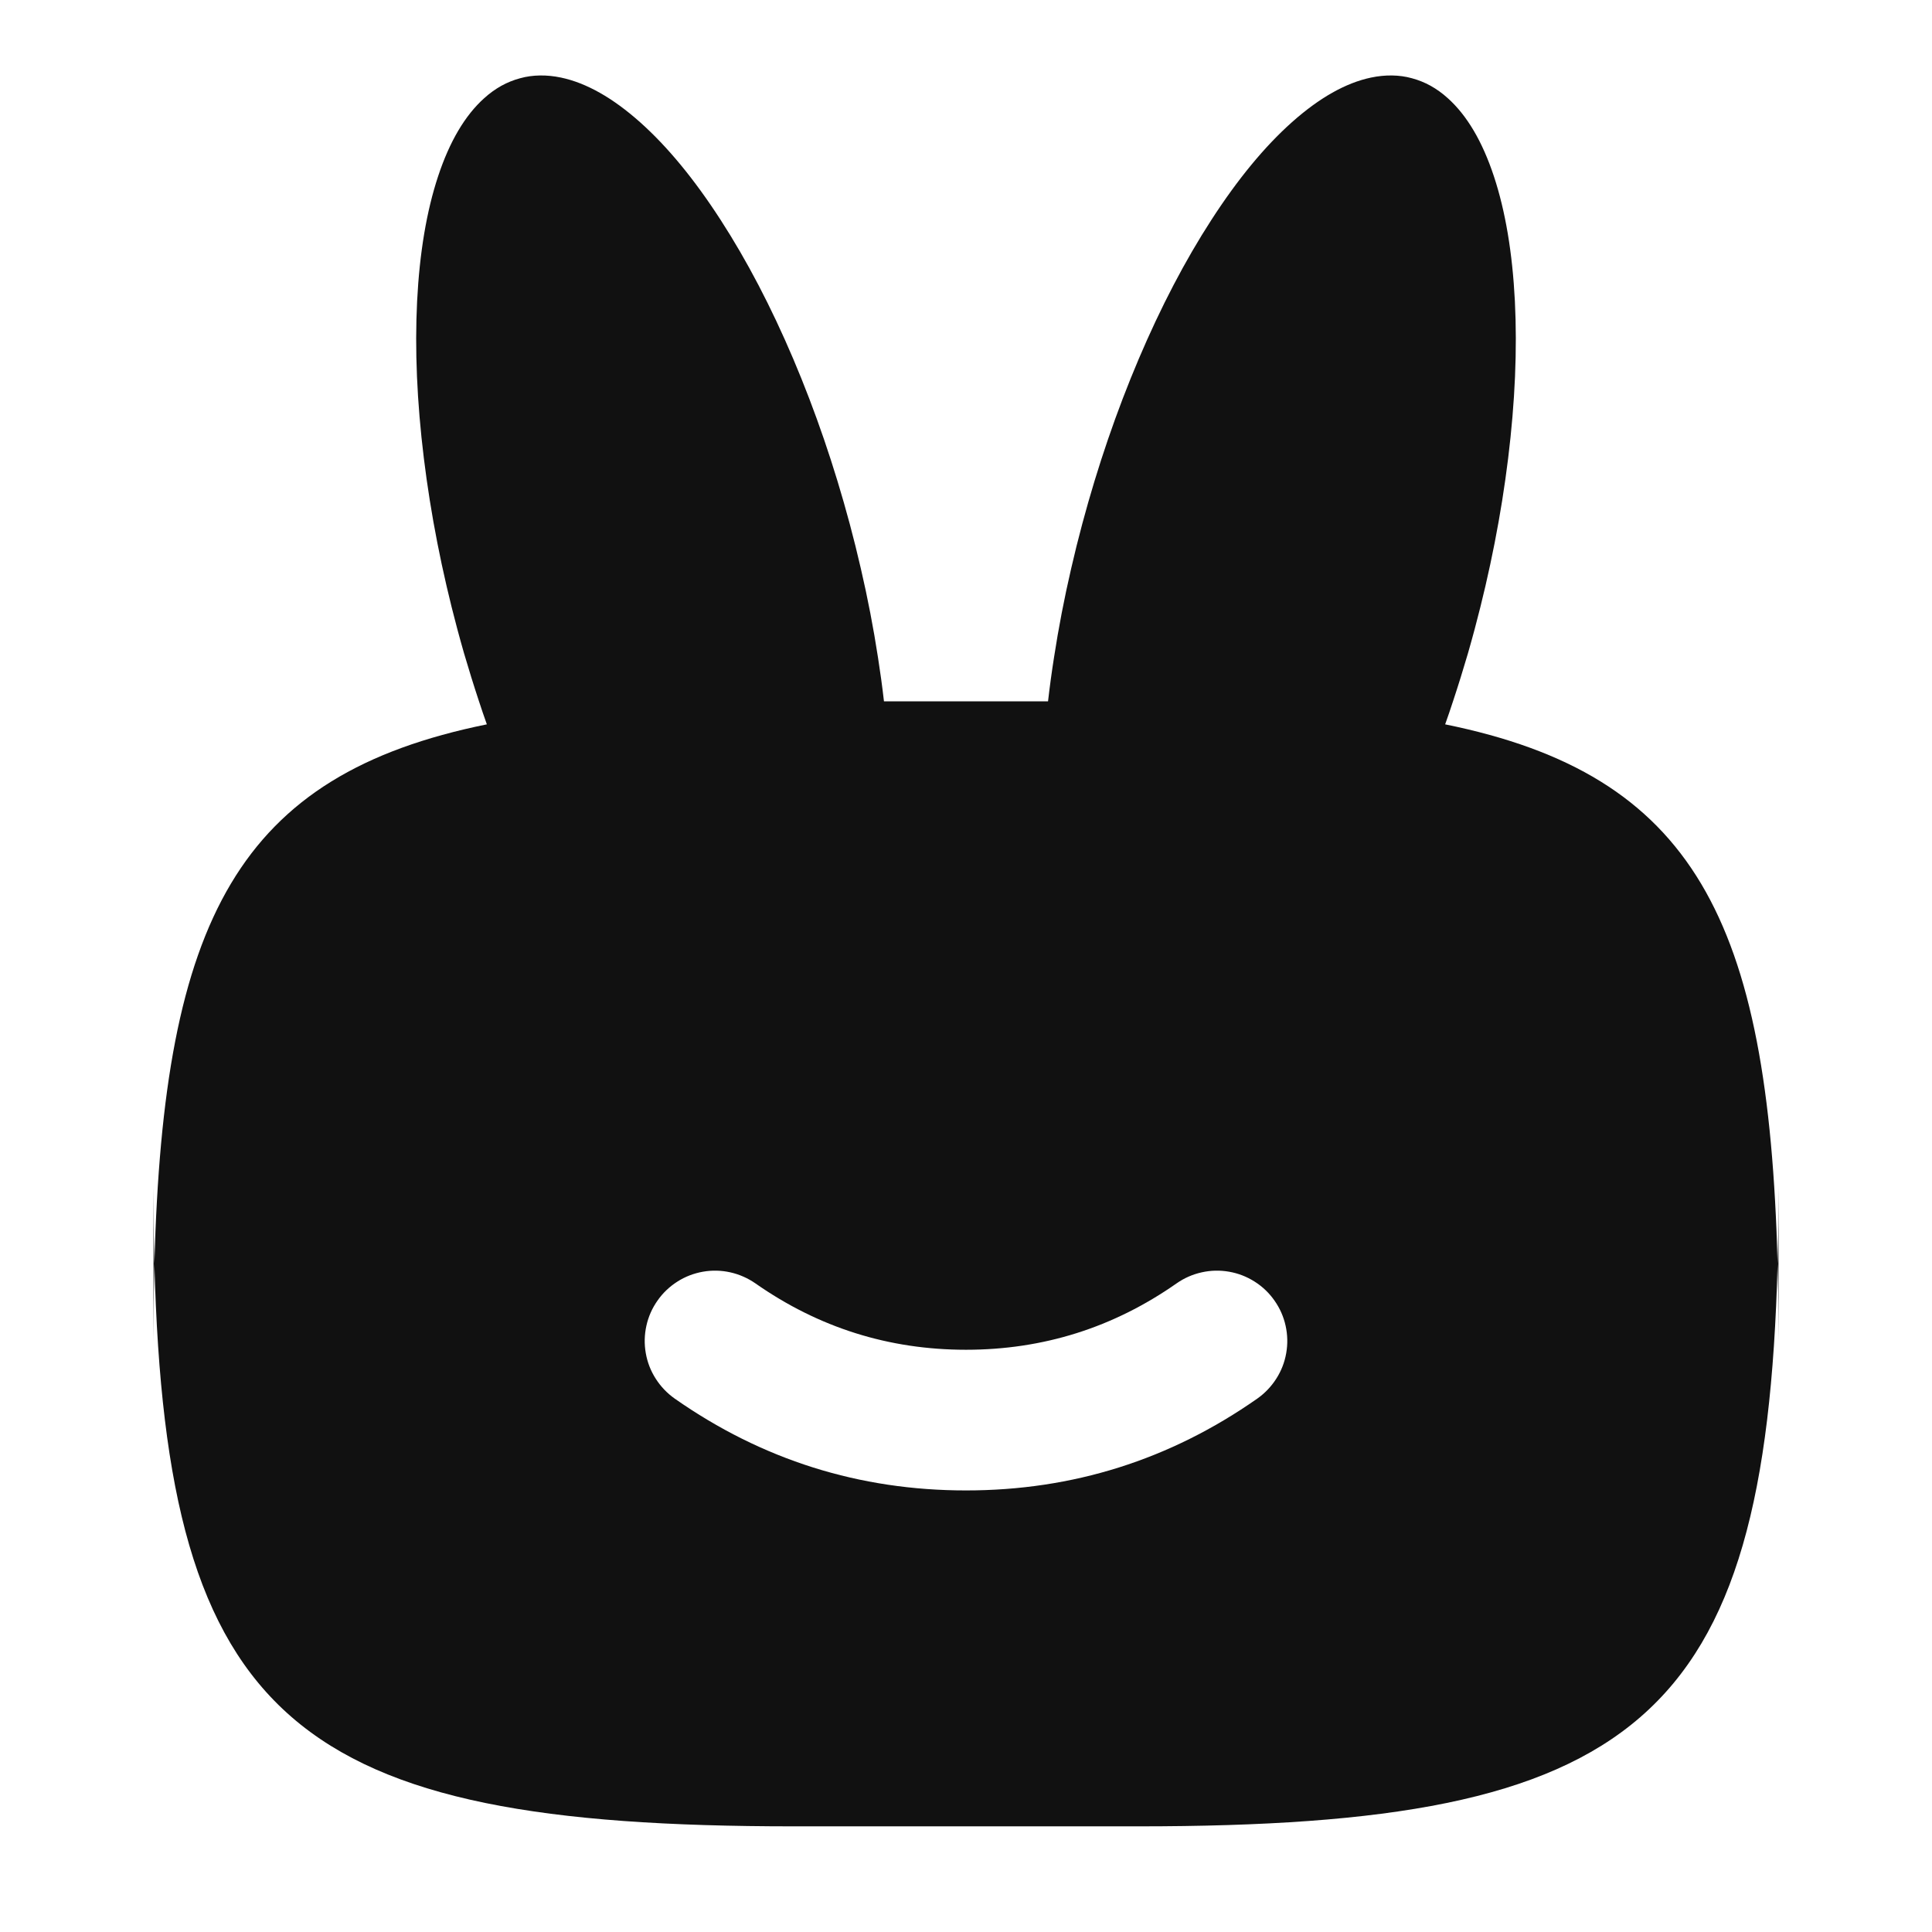
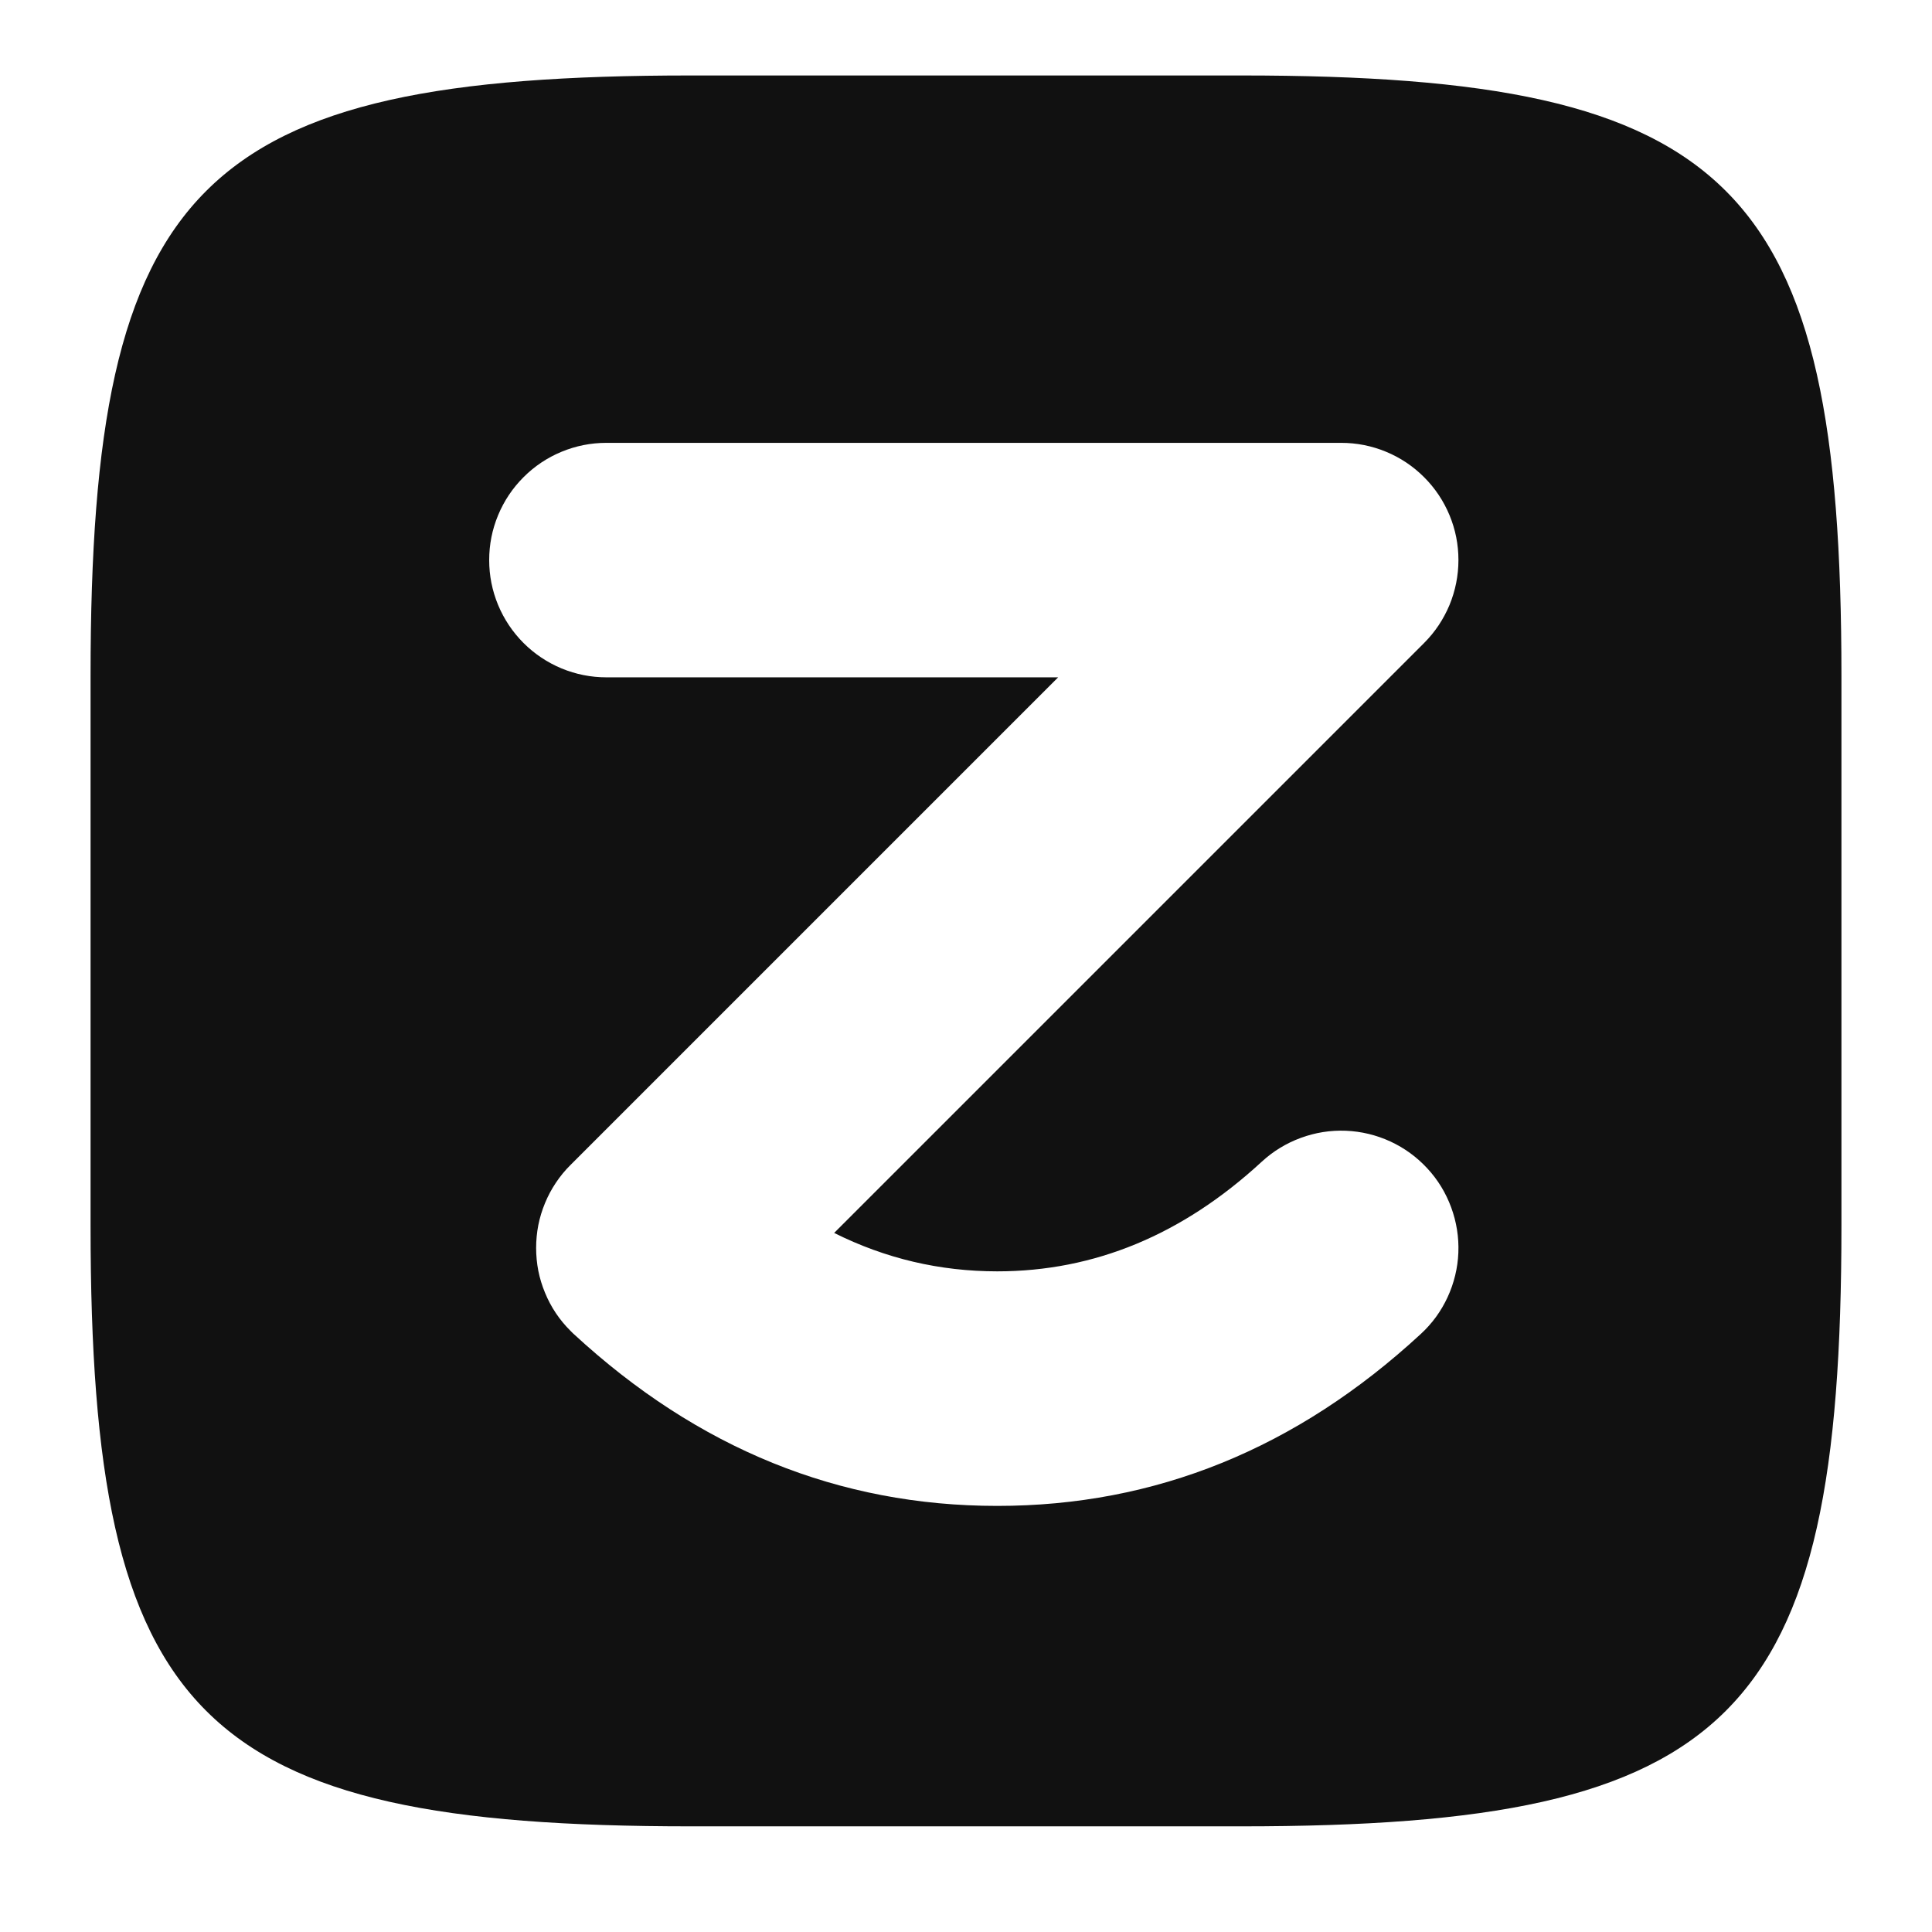
<svg xmlns="http://www.w3.org/2000/svg" viewBox="0 0 256 256" width="256" height="256" role="img" aria-labelledby="t">
-   <path fill="#111111" fill-rule="evenodd" d="M117.13 92.93Q116.8 90.05 116.34 87.13Q115.89 84.2 115.32 81.24Q114.75 78.28 114.06 75.31Q113.38 72.35 112.59 69.4Q109.52 57.95 105.12 47.58Q100.71 37.21 95.48 29.13Q90.25 21.04 84.81 16.19Q79.36 11.34 74.34 10.28Q73.63 10.13 72.93 10.06Q72.23 9.99 71.55 10Q70.87 10.01 70.21 10.1Q69.55 10.19 68.91 10.37Q68.27 10.54 67.65 10.79Q67.03 11.04 66.43 11.37Q65.84 11.7 65.27 12.11Q64.7 12.52 64.16 13.01Q60.34 16.44 58.05 23.36Q55.76 30.29 55.27 39.9Q54.79 49.52 56.16 60.7Q57.53 71.88 60.59 83.33Q61.02 84.94 61.48 86.54Q61.95 88.13 62.44 89.72Q62.93 91.3 63.45 92.87Q63.96 94.44 64.51 95.98C31.62 102.66 21.65 121.77 20.46 167.46C20.38 164.18 20.34 160.76 20.34 157.19L20.34 177.73C20.34 174.17 20.38 170.75 20.46 167.46C22.04 228.26 39.17 242 105.14 242L150.86 242C216.83 242 233.96 228.26 235.54 167.46C235.62 170.75 235.66 174.17 235.66 177.73L235.66 157.19C235.66 160.76 235.62 164.18 235.54 167.46C234.35 121.77 224.38 102.66 191.49 95.98Q192.04 94.44 192.55 92.87Q193.07 91.3 193.56 89.72Q194.05 88.13 194.52 86.54Q194.98 84.94 195.41 83.33Q198.47 71.88 199.84 60.7Q201.21 49.52 200.73 39.9Q200.24 30.29 197.95 23.36Q195.66 16.44 191.84 13.01Q191.3 12.52 190.73 12.11Q190.16 11.7 189.57 11.37Q188.97 11.04 188.35 10.79Q187.73 10.54 187.09 10.37Q186.45 10.19 185.79 10.1Q185.13 10.01 184.45 10Q183.77 9.99 183.07 10.06Q182.37 10.13 181.66 10.28Q176.64 11.34 171.19 16.19Q165.75 21.04 160.52 29.13Q155.29 37.21 150.88 47.58Q146.48 57.95 143.41 69.4Q142.62 72.35 141.94 75.31Q141.25 78.28 140.68 81.24Q140.11 84.2 139.66 87.13Q139.2 90.05 138.87 92.93L117.13 92.93ZM166.6 185.32Q149.22 197.49 128 197.49Q106.78 197.49 89.4 185.32Q87.89 184.25 86.89 182.69Q85.89 181.13 85.57 179.3Q85.25 177.48 85.65 175.67Q86.05 173.86 87.12 172.34Q87.64 171.59 88.31 170.95Q88.97 170.32 89.74 169.83Q90.52 169.33 91.37 169Q92.23 168.67 93.13 168.51Q94.03 168.35 94.95 168.37Q95.87 168.39 96.76 168.59Q97.66 168.79 98.5 169.16Q99.34 169.53 100.09 170.05Q112.66 178.85 128 178.85Q143.34 178.85 155.91 170.05Q157.43 168.99 159.24 168.59Q161.04 168.19 162.87 168.51Q164.69 168.83 166.26 169.83Q167.82 170.82 168.88 172.34Q169.95 173.86 170.35 175.67Q170.75 177.48 170.43 179.3Q170.11 181.13 169.11 182.69Q168.11 184.25 166.6 185.32Z" />
+   <path fill="#111111" fill-rule="evenodd" d="M164.46 10L91.54 10C26.32 10 12 24.32 12 89.54L12 162.46C12 227.68 26.32 242 91.54 242L164.46 242C229.68 242 244 227.68 244 162.46L244 89.54C244 24.32 229.68 10 164.46 10ZM80.36 58.68L177.71 58.68Q180.8 58.68 183.66 59.86Q186.51 61.04 188.7 63.23Q190.88 65.41 192.07 68.27Q193.25 71.12 193.25 74.21Q193.25 75.74 192.95 77.25Q192.65 78.75 192.07 80.16Q191.48 81.57 190.63 82.85Q189.78 84.12 188.7 85.2L110.53 163.37Q120.71 168.46 132.14 168.46Q151.44 168.46 167.18 153.94Q169.45 151.85 172.35 150.78Q175.25 149.71 178.34 149.83Q181.42 149.96 184.23 151.25Q187.03 152.55 189.13 154.82Q190.17 155.94 190.97 157.25Q191.76 158.55 192.29 159.99Q192.82 161.43 193.06 162.94Q193.3 164.45 193.24 165.98Q193.18 167.51 192.82 168.99Q192.46 170.48 191.82 171.87Q191.18 173.26 190.28 174.5Q189.38 175.73 188.25 176.77Q163.59 199.54 132.14 199.54Q100.69 199.54 76.03 176.77Q75.98 176.72 75.92 176.67Q75.86 176.61 75.81 176.56Q75.75 176.51 75.7 176.45Q75.64 176.4 75.59 176.34Q74.5 175.26 73.65 173.99Q72.8 172.72 72.22 171.3Q71.63 169.89 71.33 168.39Q71.04 166.89 71.04 165.36Q71.04 163.83 71.33 162.33Q71.63 160.83 72.22 159.41Q72.8 158 73.65 156.73Q74.5 155.45 75.59 154.37L140.21 89.75L80.36 89.75Q77.27 89.75 74.41 88.57Q71.56 87.38 69.37 85.2Q67.19 83.01 66 80.16Q64.82 77.3 64.82 74.21Q64.82 71.12 66 68.27Q67.19 65.41 69.37 63.23Q71.56 61.04 74.41 59.86Q77.27 58.68 80.36 58.68Z" />
</svg>
